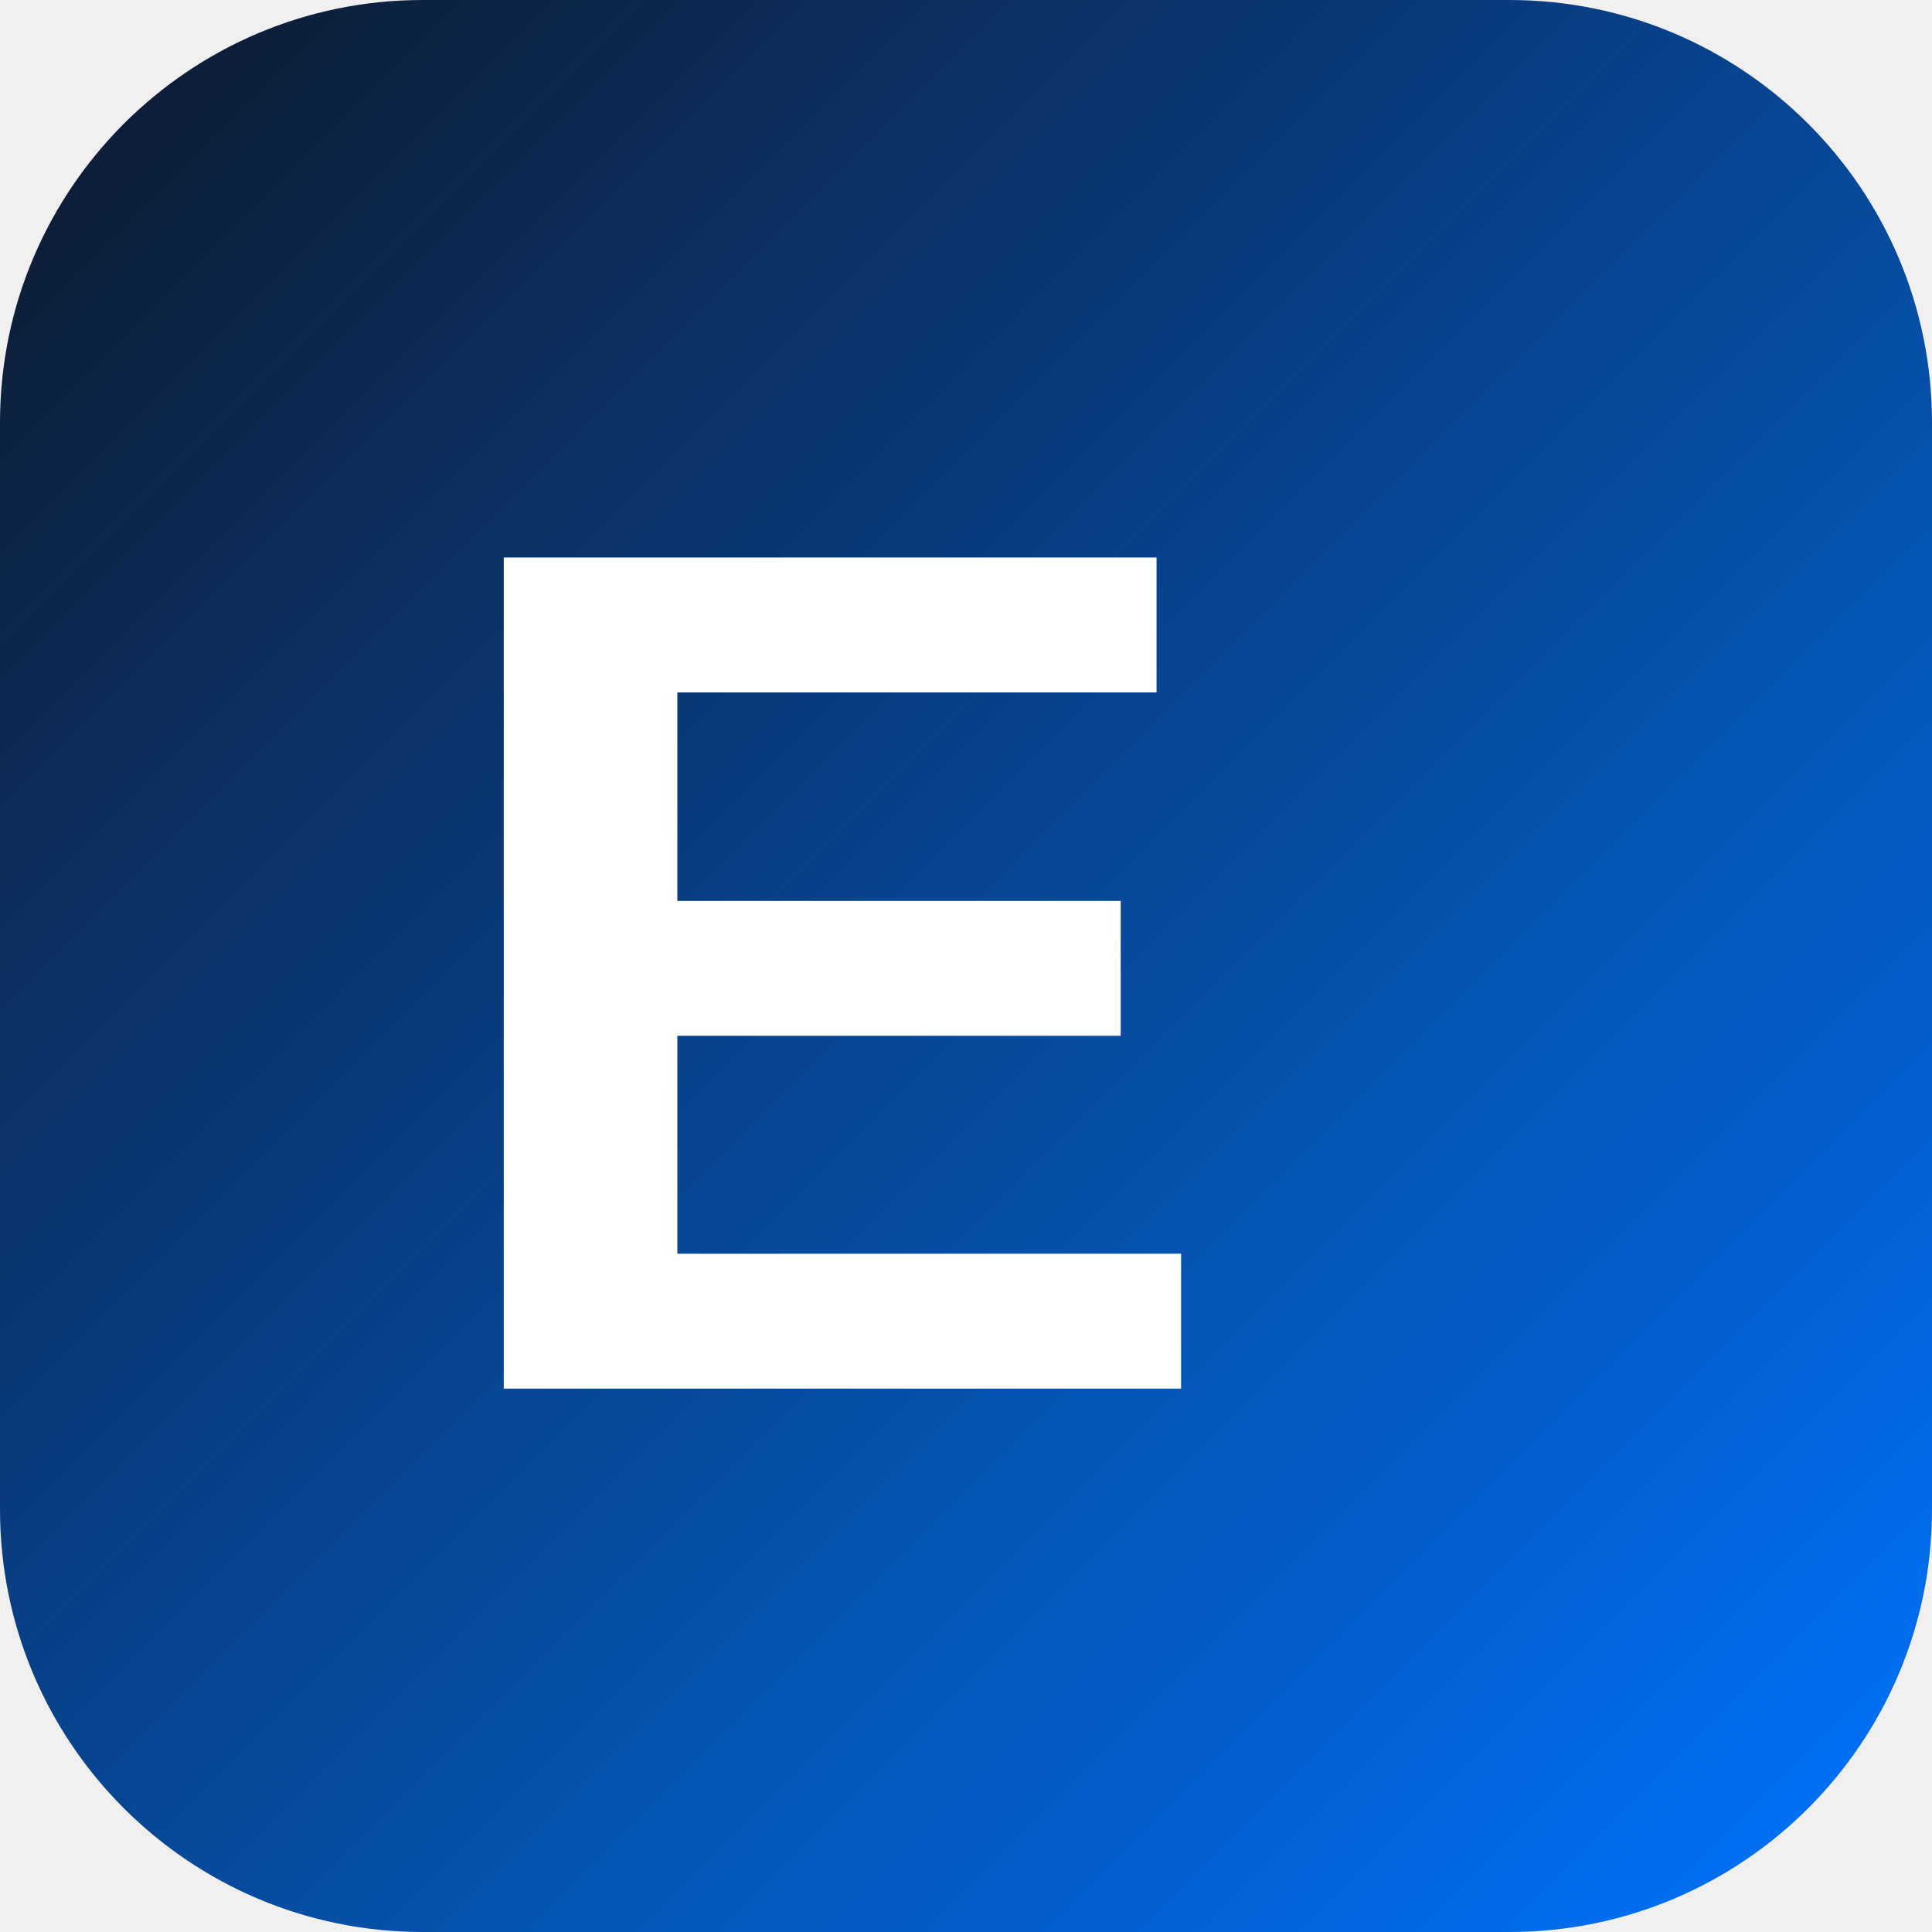
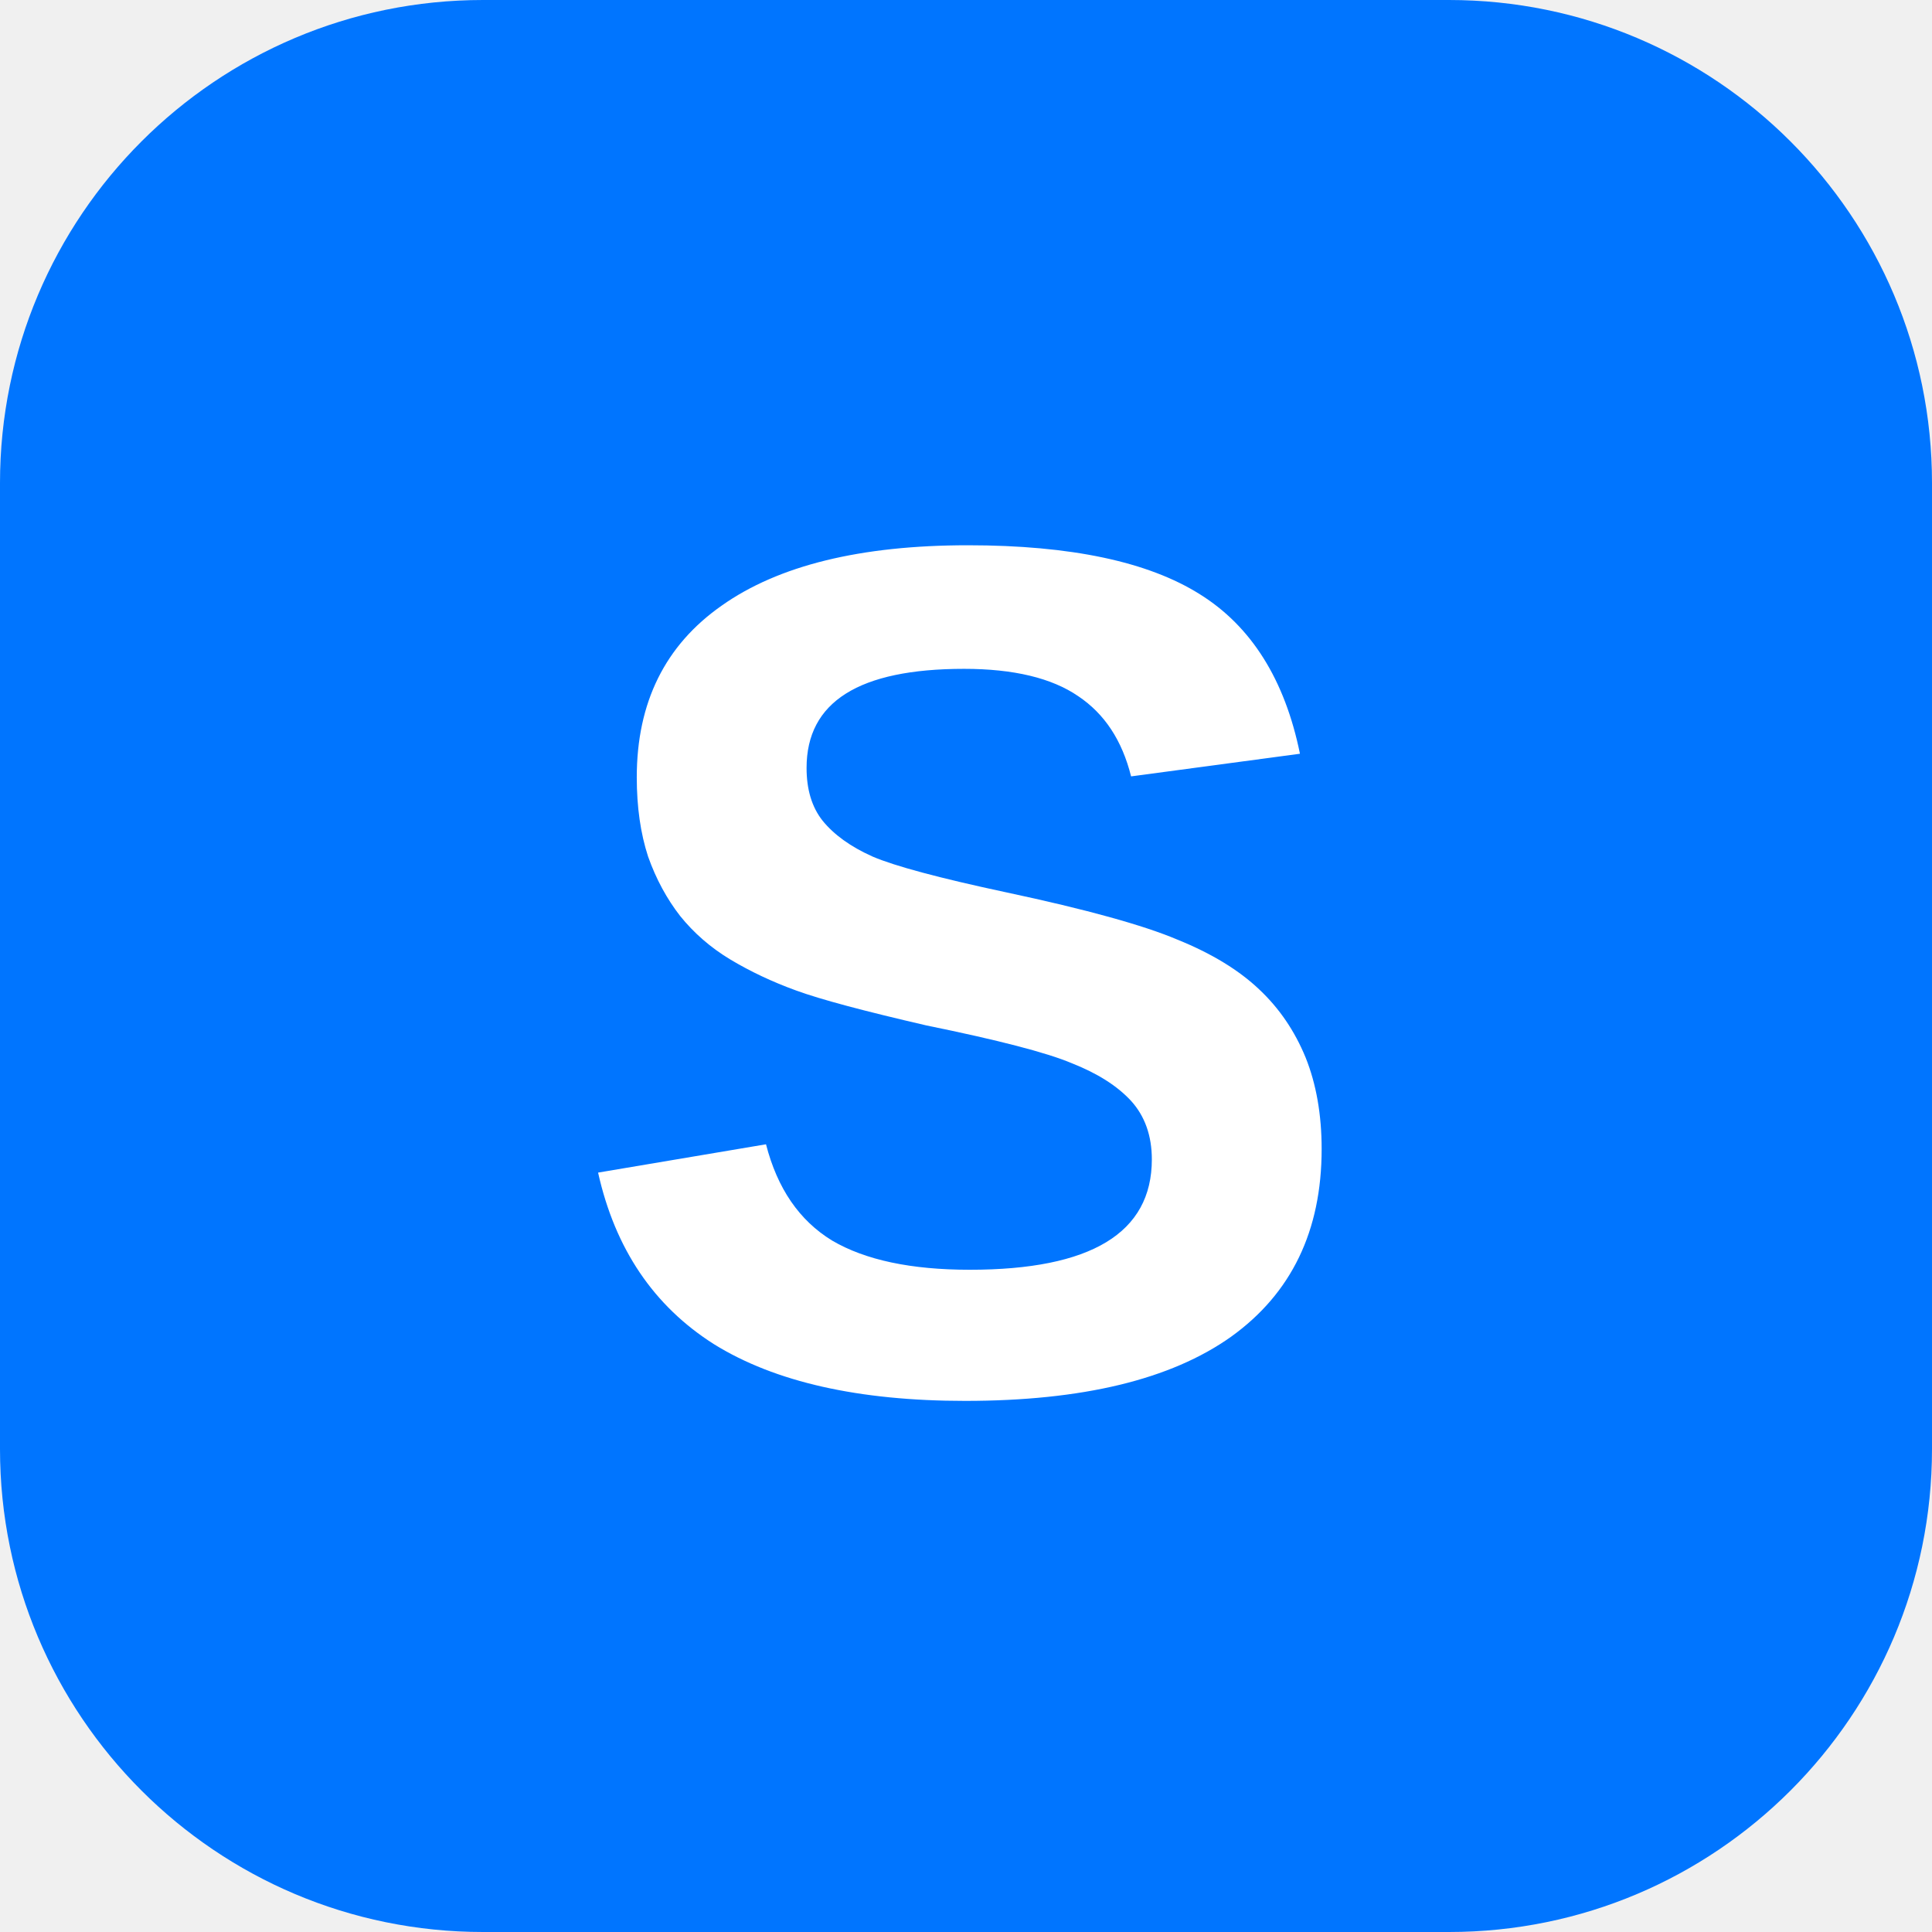
<svg xmlns="http://www.w3.org/2000/svg" viewBox="0 0 32 32">
-   <rect width="32" height="32" rx="7" fill="url(#g)" />
-   <defs>
-     <linearGradient id="g" x1="0" y1="0" x2="32" y2="32" gradientUnits="userSpaceOnUse">
-       <stop offset="0%" stop-color="#0f172a" />
-       <stop offset="100%" stop-color="#0075FF" />
-     </linearGradient>
-   </defs>
-   <text x="7" y="23" font-size="20" font-weight="900" fill="white" font-family="Arial,sans-serif">E</text>
+   <rect width="32" height="32" rx="8" fill="#0075FF" />
+   <text x="16" y="23" font-family="Arial, sans-serif" font-size="20" font-weight="900" fill="white" text-anchor="middle">S</text>
</svg>
